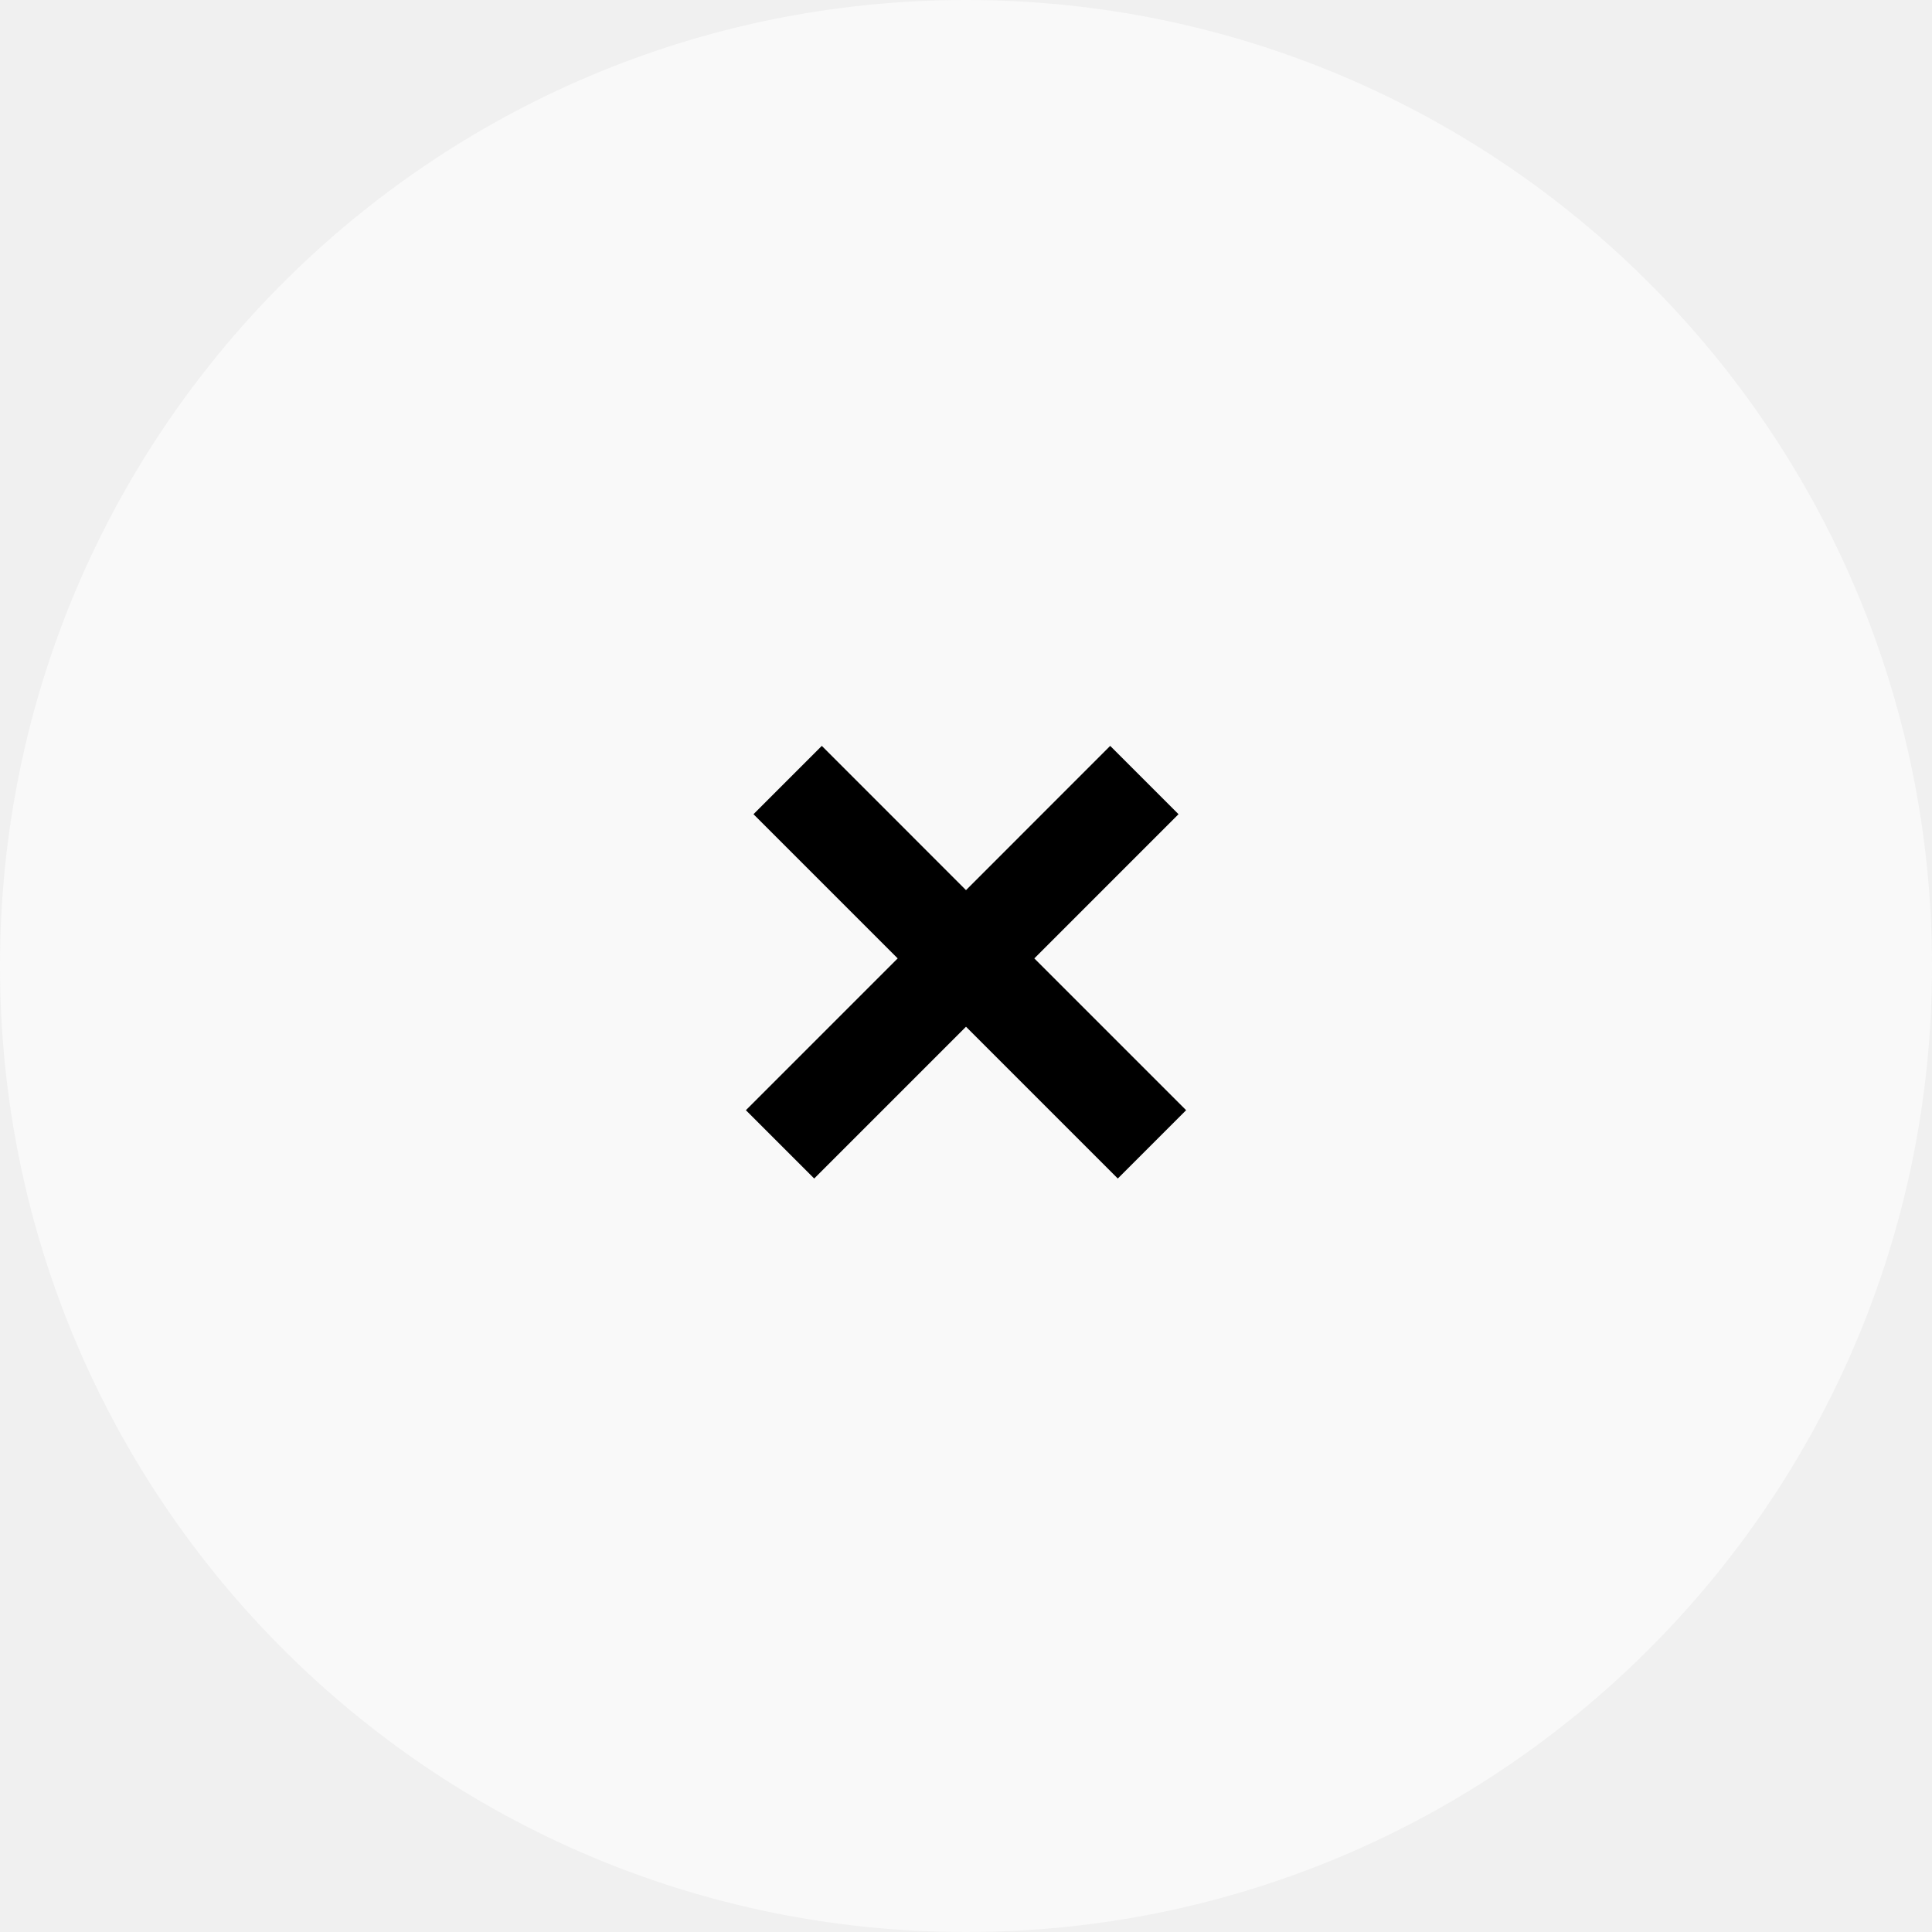
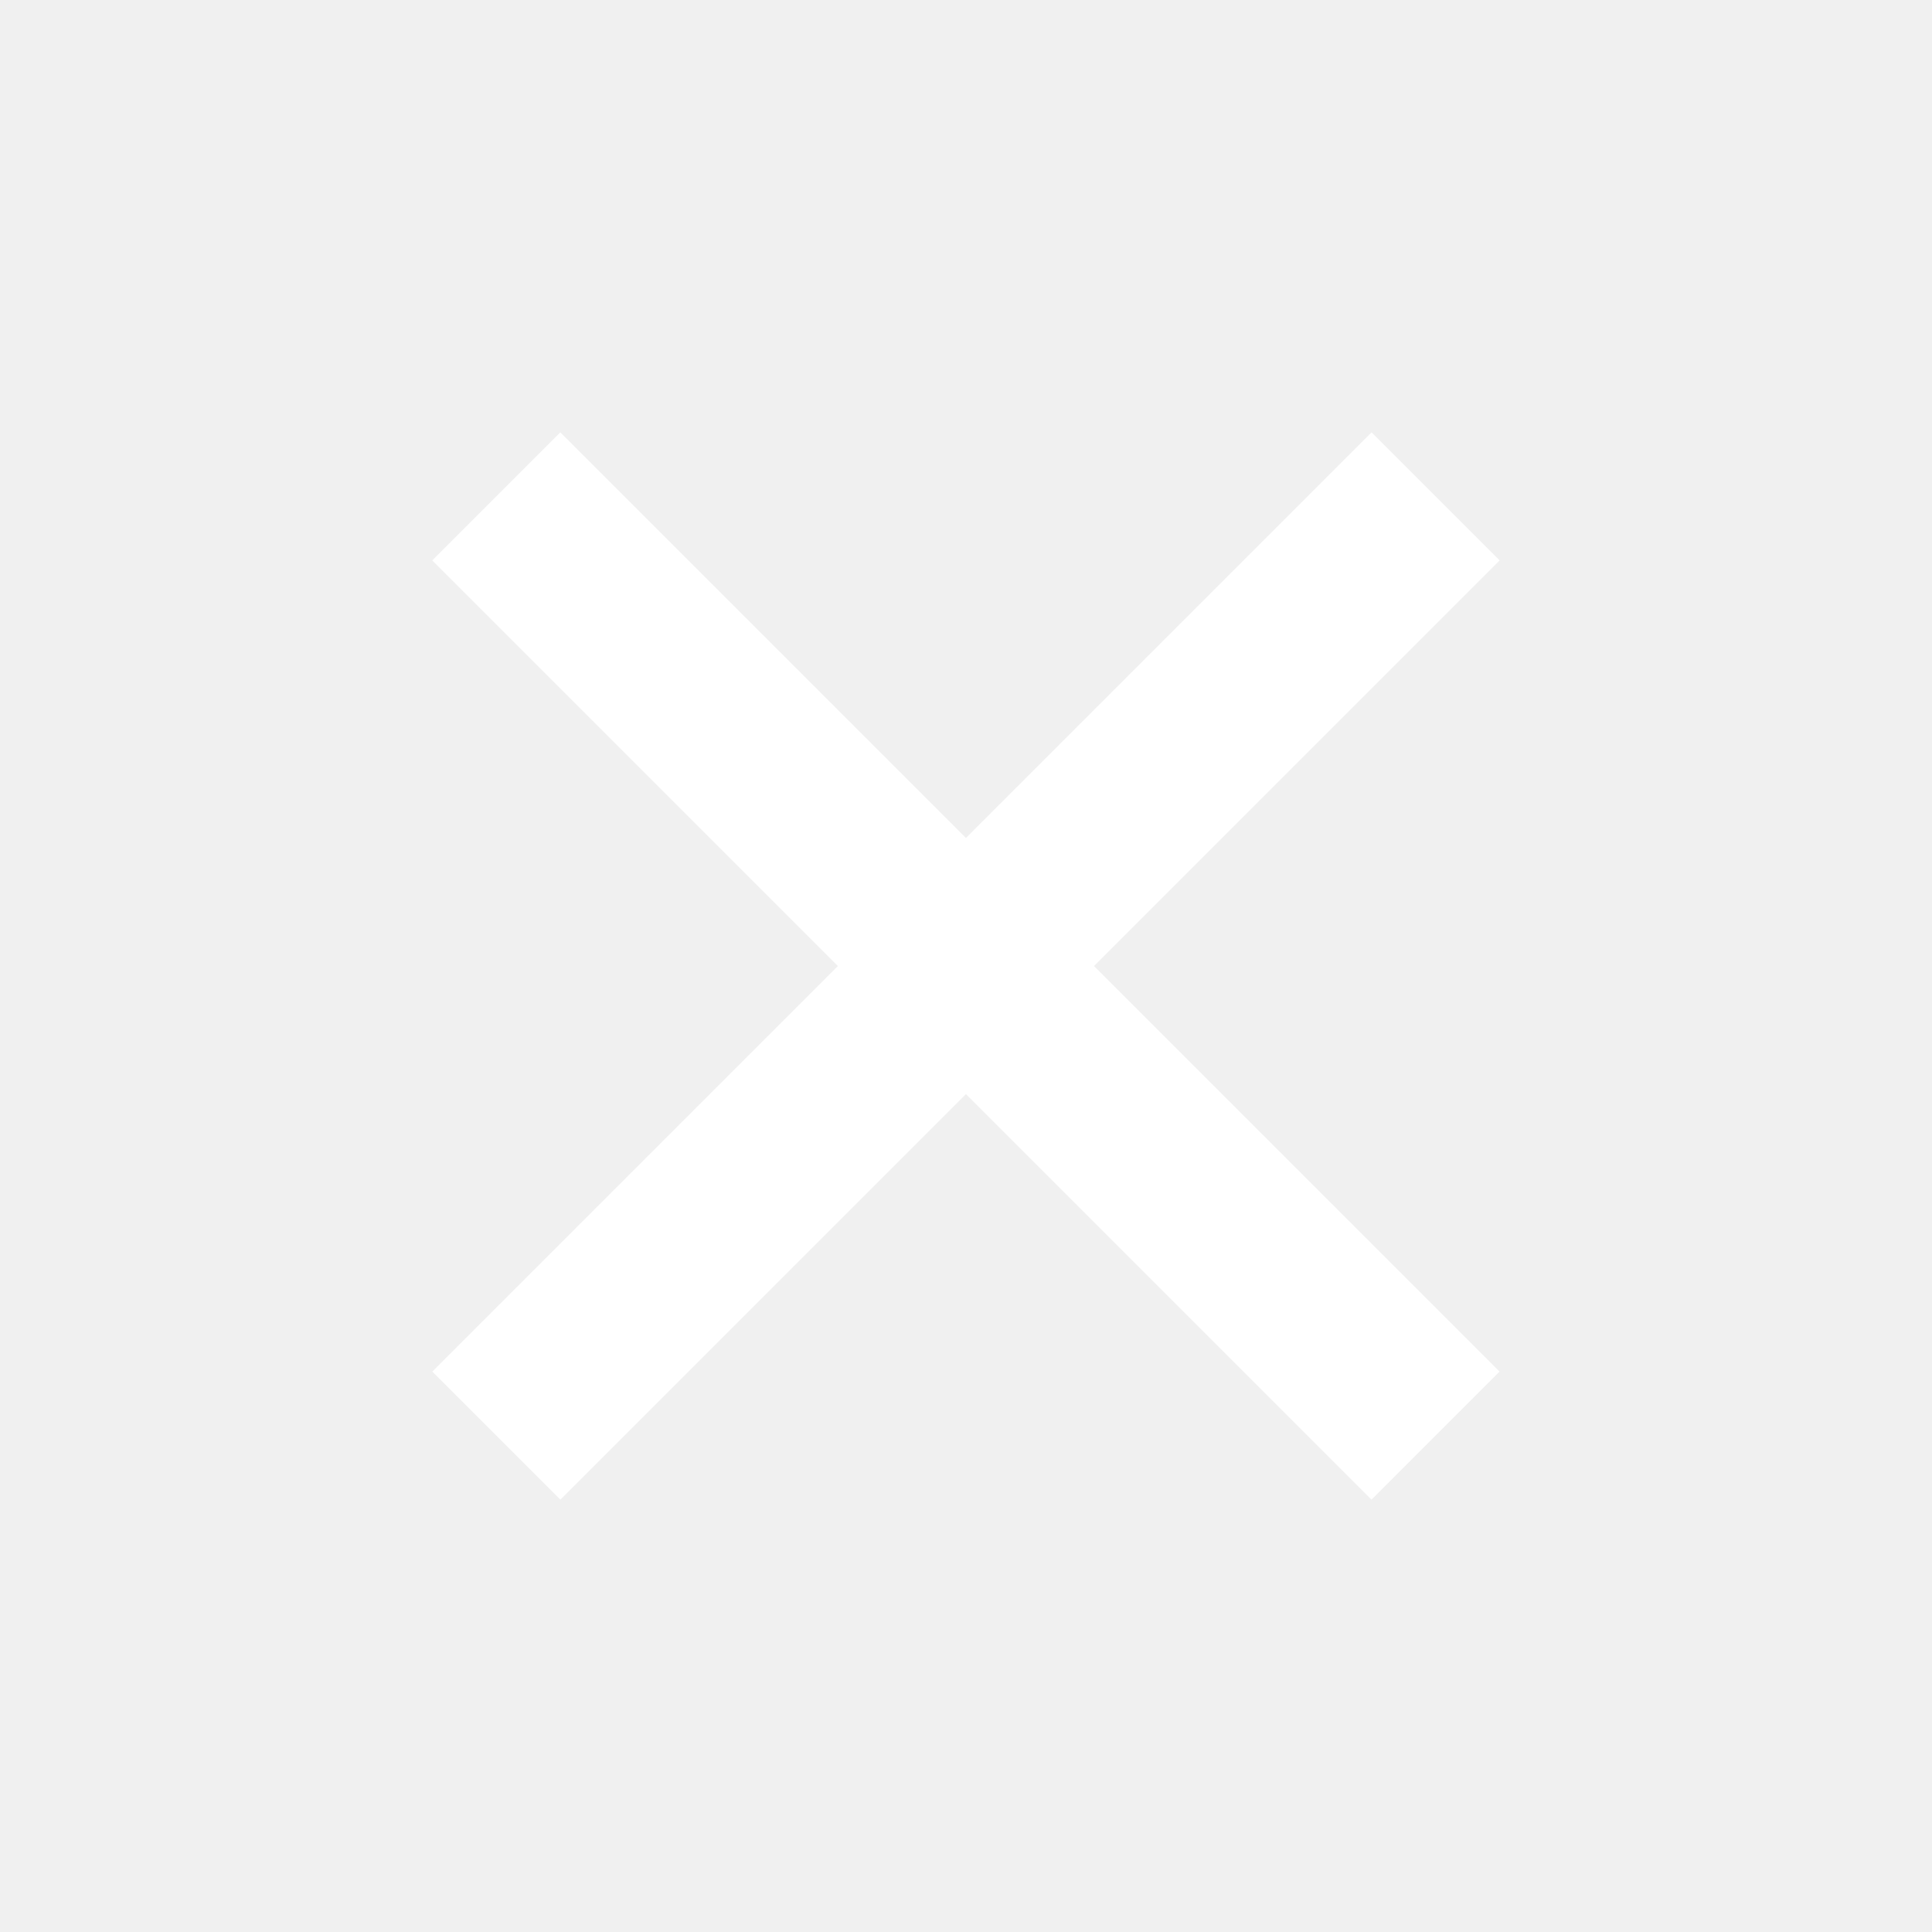
- <svg xmlns="http://www.w3.org/2000/svg" width="30" height="30" viewBox="0 0 30 30" fill="none">
-   <rect width="30" height="30" rx="15" fill="#F9F9F9" />
-   <path fill-rule="evenodd" clip-rule="evenodd" d="M15 15.943L17.357 18.3L18.418 17.239L16.061 14.882L18.3 12.643L17.239 11.582L15 13.822L12.761 11.582L11.7 12.643L13.939 14.882L11.582 17.239L12.643 18.3L15 15.943Z" fill="black" />
+ <svg xmlns="http://www.w3.org/2000/svg" width="32" height="32" viewBox="0 0 32 32" fill="none">
+   <rect x="7.16" y="9.282" width="3" height="22" transform="rotate(-45 7.16016 9.28249)" fill="white" />
+   <rect x="22.717" y="7.161" width="3" height="22" transform="rotate(45 22.7168 7.16117)" fill="white" />
</svg>
